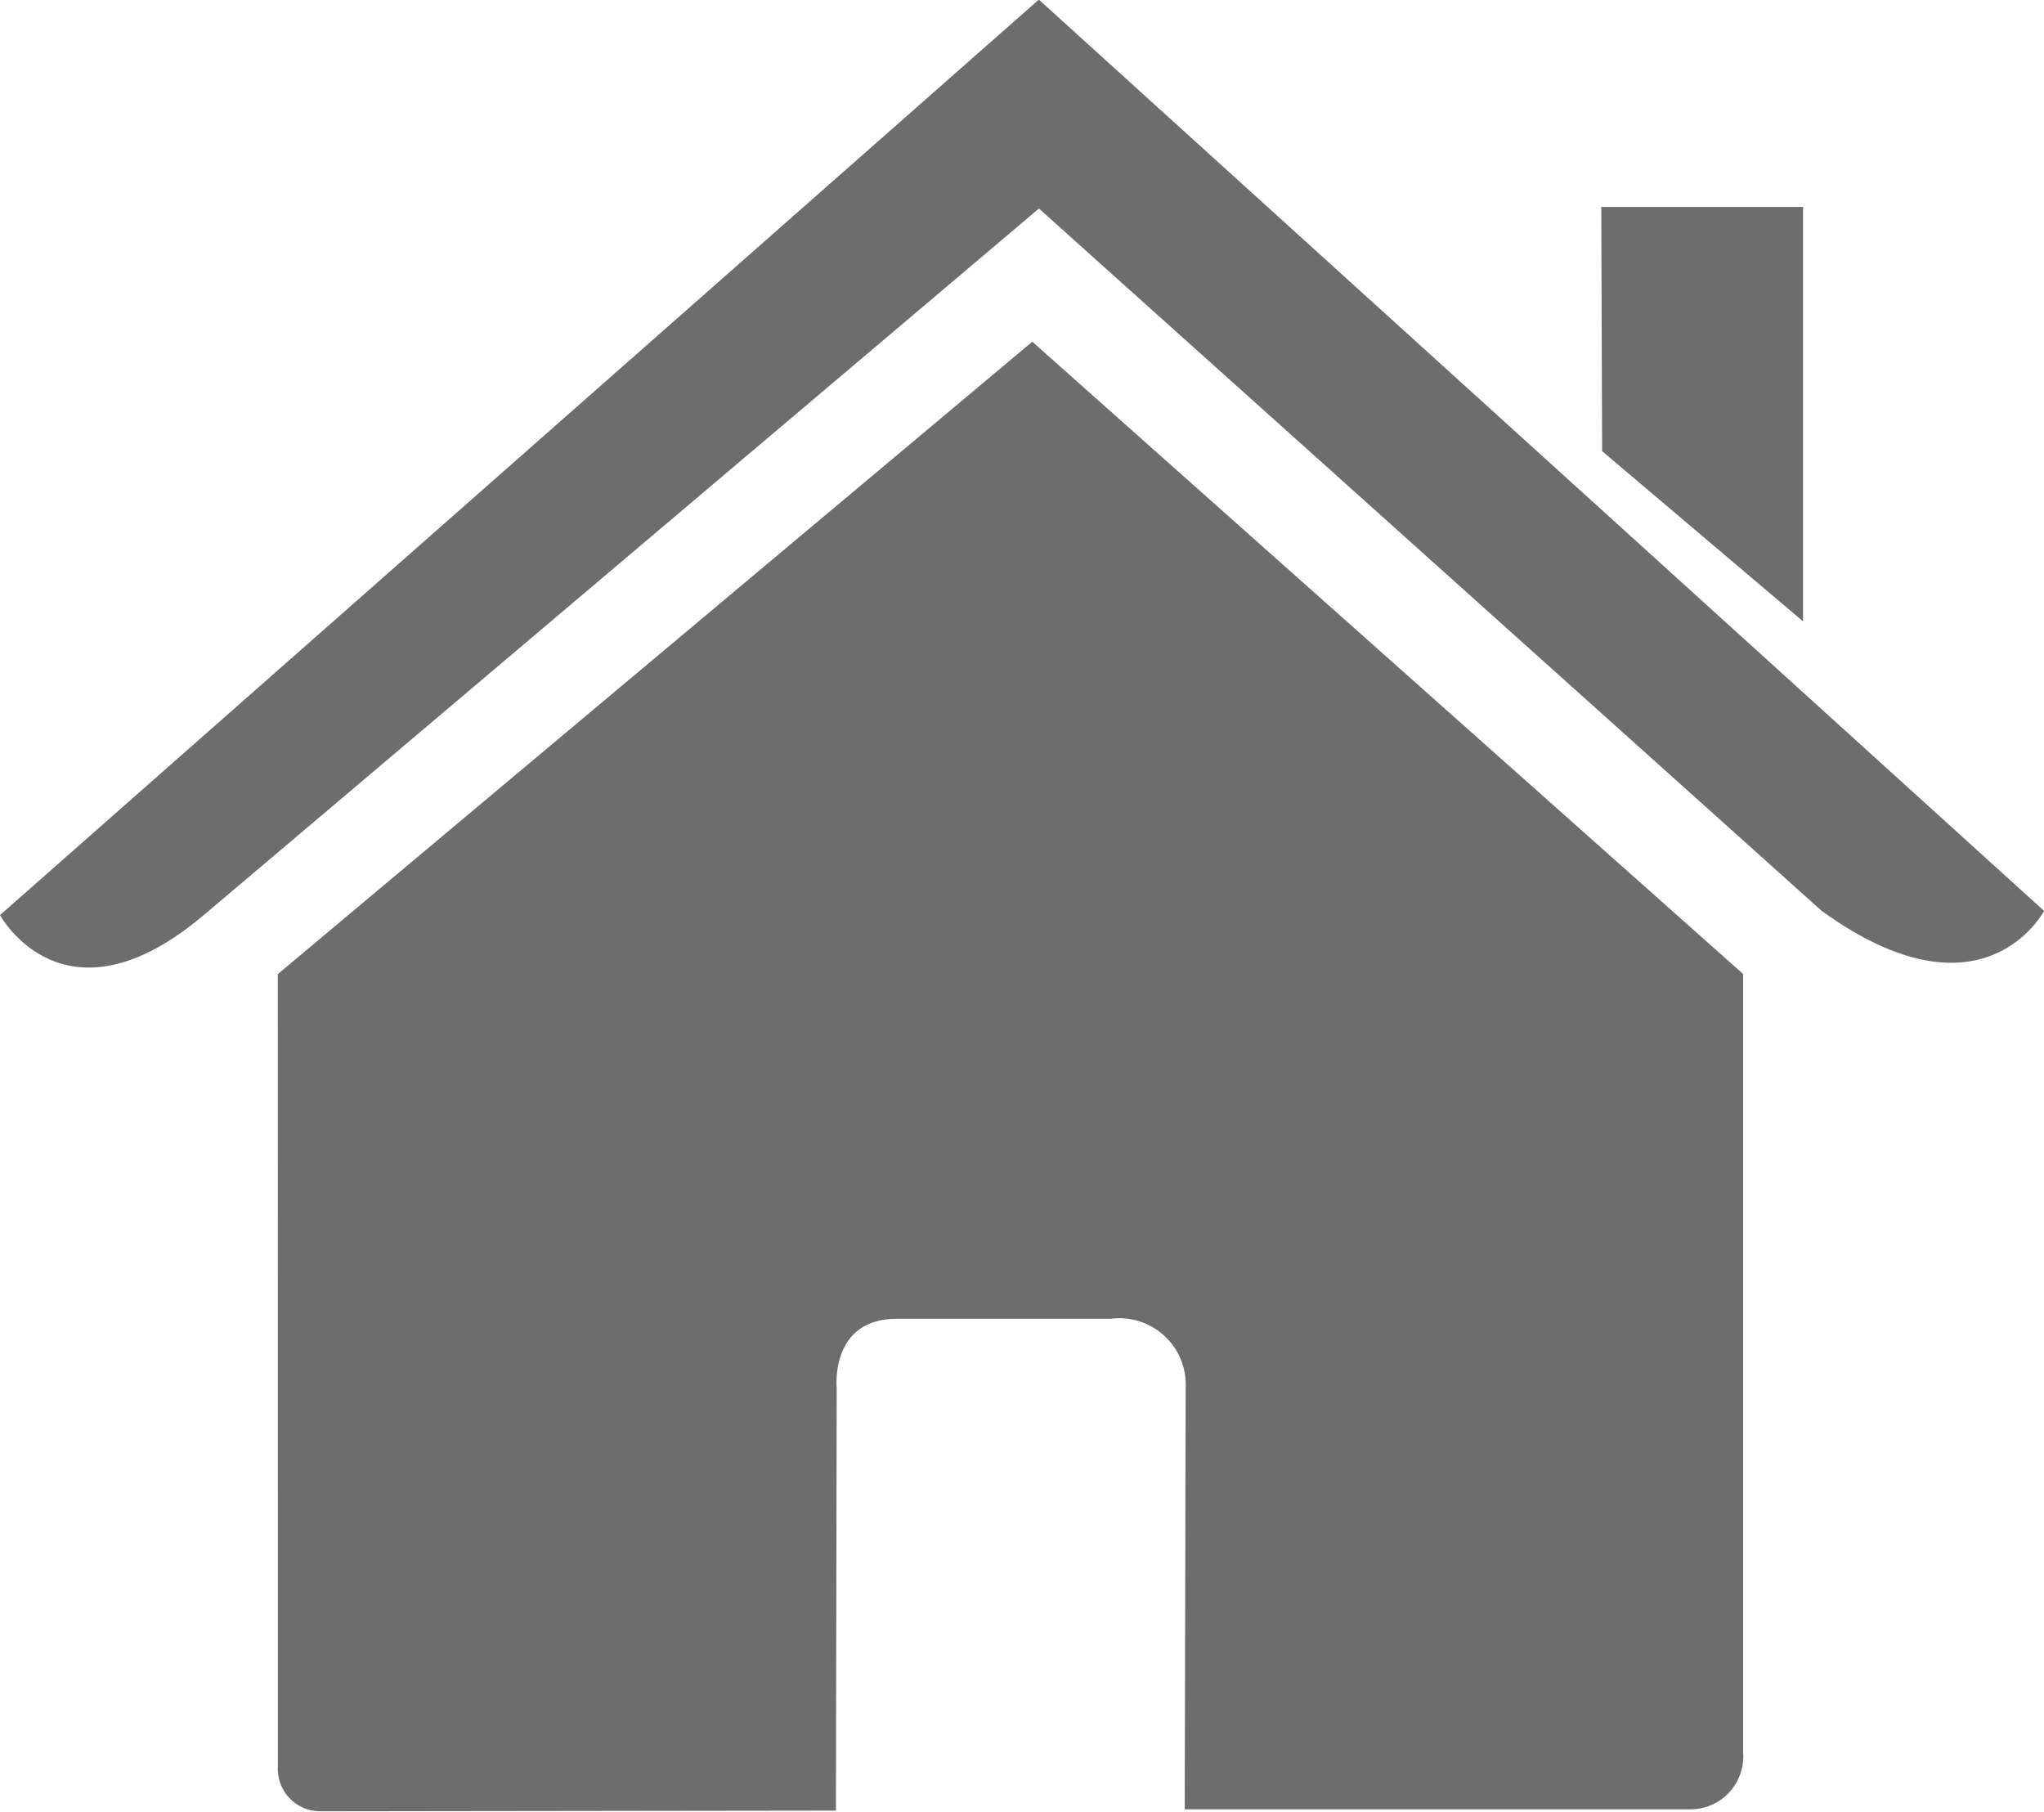
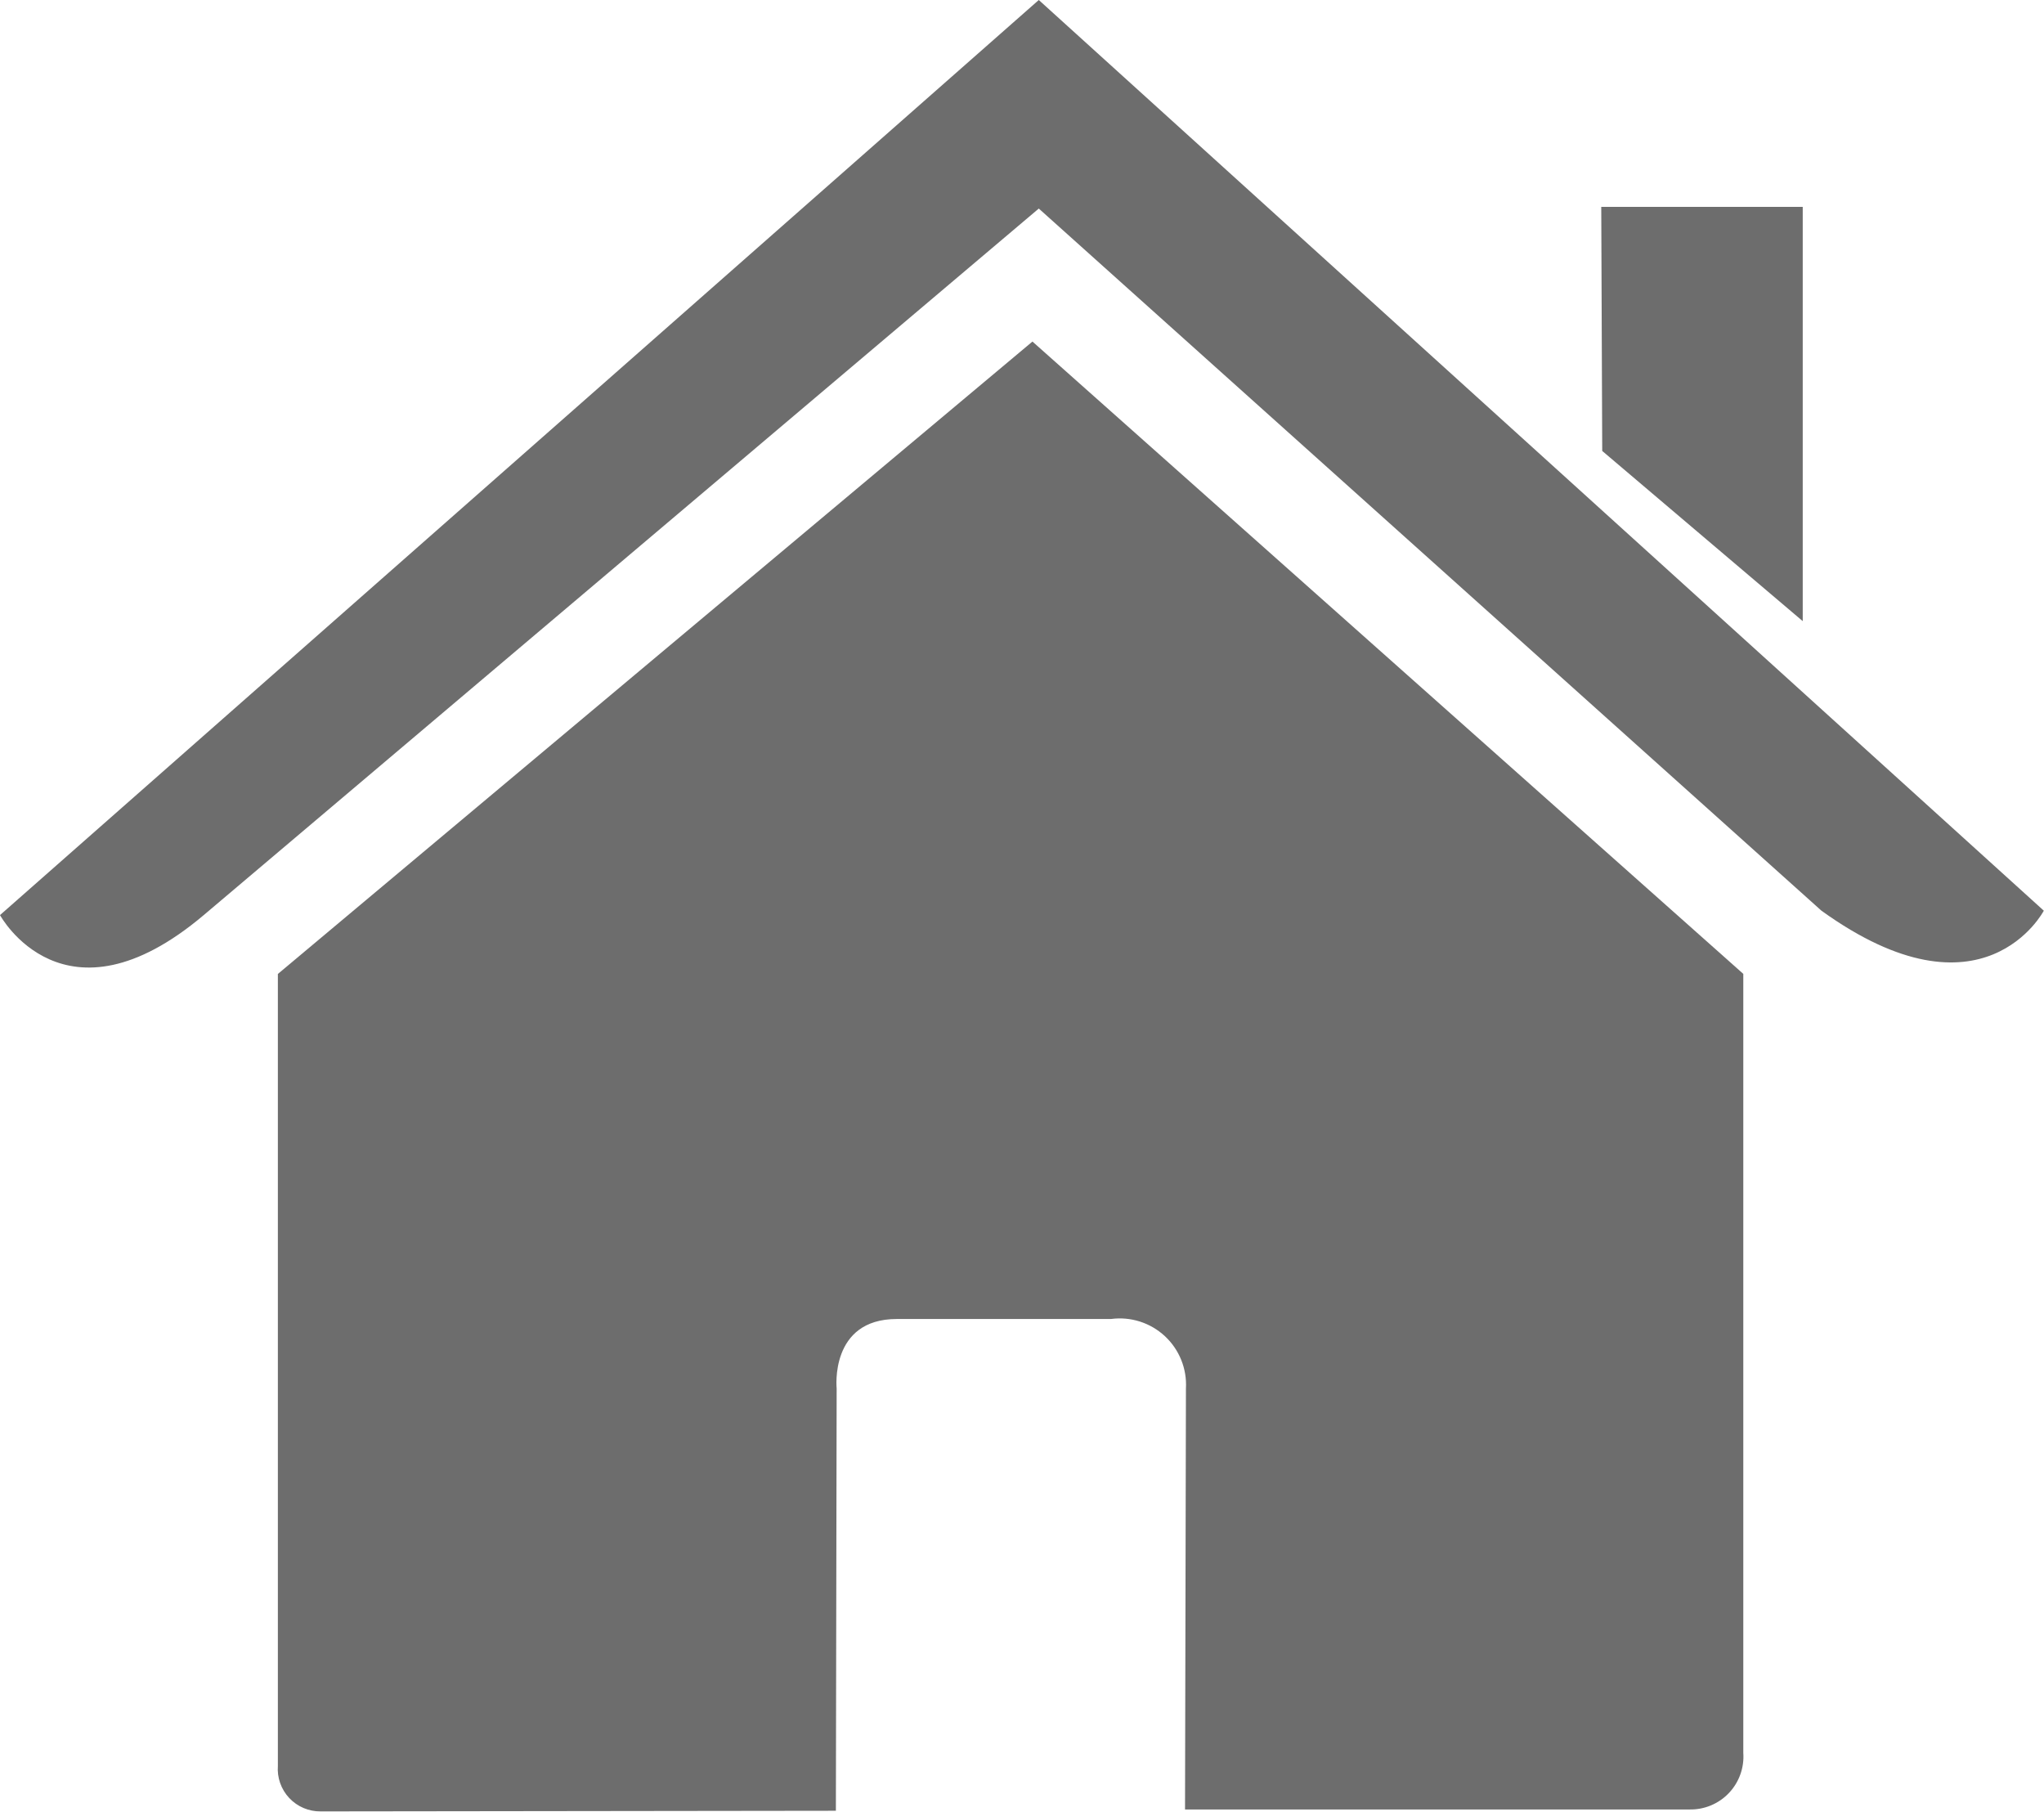
- <svg xmlns="http://www.w3.org/2000/svg" width="21.537" height="19.083" viewBox="0 0 21.537 19.083">
-   <g id="home-svgrepo-com" transform="translate(0 -1.504)">
-     <g id="c14_house" transform="translate(0 1.504)">
-       <path id="Path_3" data-name="Path 3" d="M3.588,20.916a.447.447,0,0,0,.451.482l5.429-.007.008-4.449s-.077-.733.634-.733h2.253a.7.7,0,0,1,.79.733l-.01,4.435h5.314a.557.557,0,0,0,.57-.6v-8.2l-7.49-6.662-7.95,6.663S3.588,20.916,3.588,20.916Z" transform="translate(-0.66 -2.315)" fill="#6e6d6d" />
-       <path id="Path_4" data-name="Path 4" d="M0,11.145s.674,1.244,2.147,0l8.8-7.444,8.248,7.4c1.7,1.229,2.343,0,2.343,0L10.946,1.5Z" transform="translate(0 -1.504)" fill="#6e6d6d" />
-       <path id="Path_5" data-name="Path 5" d="M22.8,4.175H20.674l.009,2.573L22.8,8.541Z" transform="translate(-3.802 -1.995)" fill="#6e6d6d" />
-     </g>
-   </g>
+ <svg xmlns="http://www.w3.org/2000/svg" id="c14_house" width="31.601" height="28" viewBox="0 0 31.601 28">
+   <path id="Path_8902" data-name="Path 8902" d="M9.82,38.2a.656.656,0,0,0,.662.706c.86,0,7.965-.01,7.965-.01l.012-6.527s-.113-1.075.93-1.075H22.7a1.025,1.025,0,0,1,1.159,1.075l-.014,6.507h7.8A.817.817,0,0,0,32.476,38V25.959l-10.99-9.775L9.82,25.96Z" transform="translate(-5.524 -10.904)" fill="#6d6d6d" />
+   <path id="Path_8903" data-name="Path 8903" d="M0,18.262s.989,1.825,3.15,0L16.06,7.34l12.1,10.854c2.5,1.8,3.438,0,3.438,0L16.06,4.116Z" transform="translate(0 -4.116)" fill="#6d6d6d" />
+   <path id="Path_8904" data-name="Path 8904" d="M59.7,11.427H56.585L56.6,15.2l3.1,2.631Z" transform="translate(-31.829 -8.229)" fill="#6d6d6d" />
</svg>
